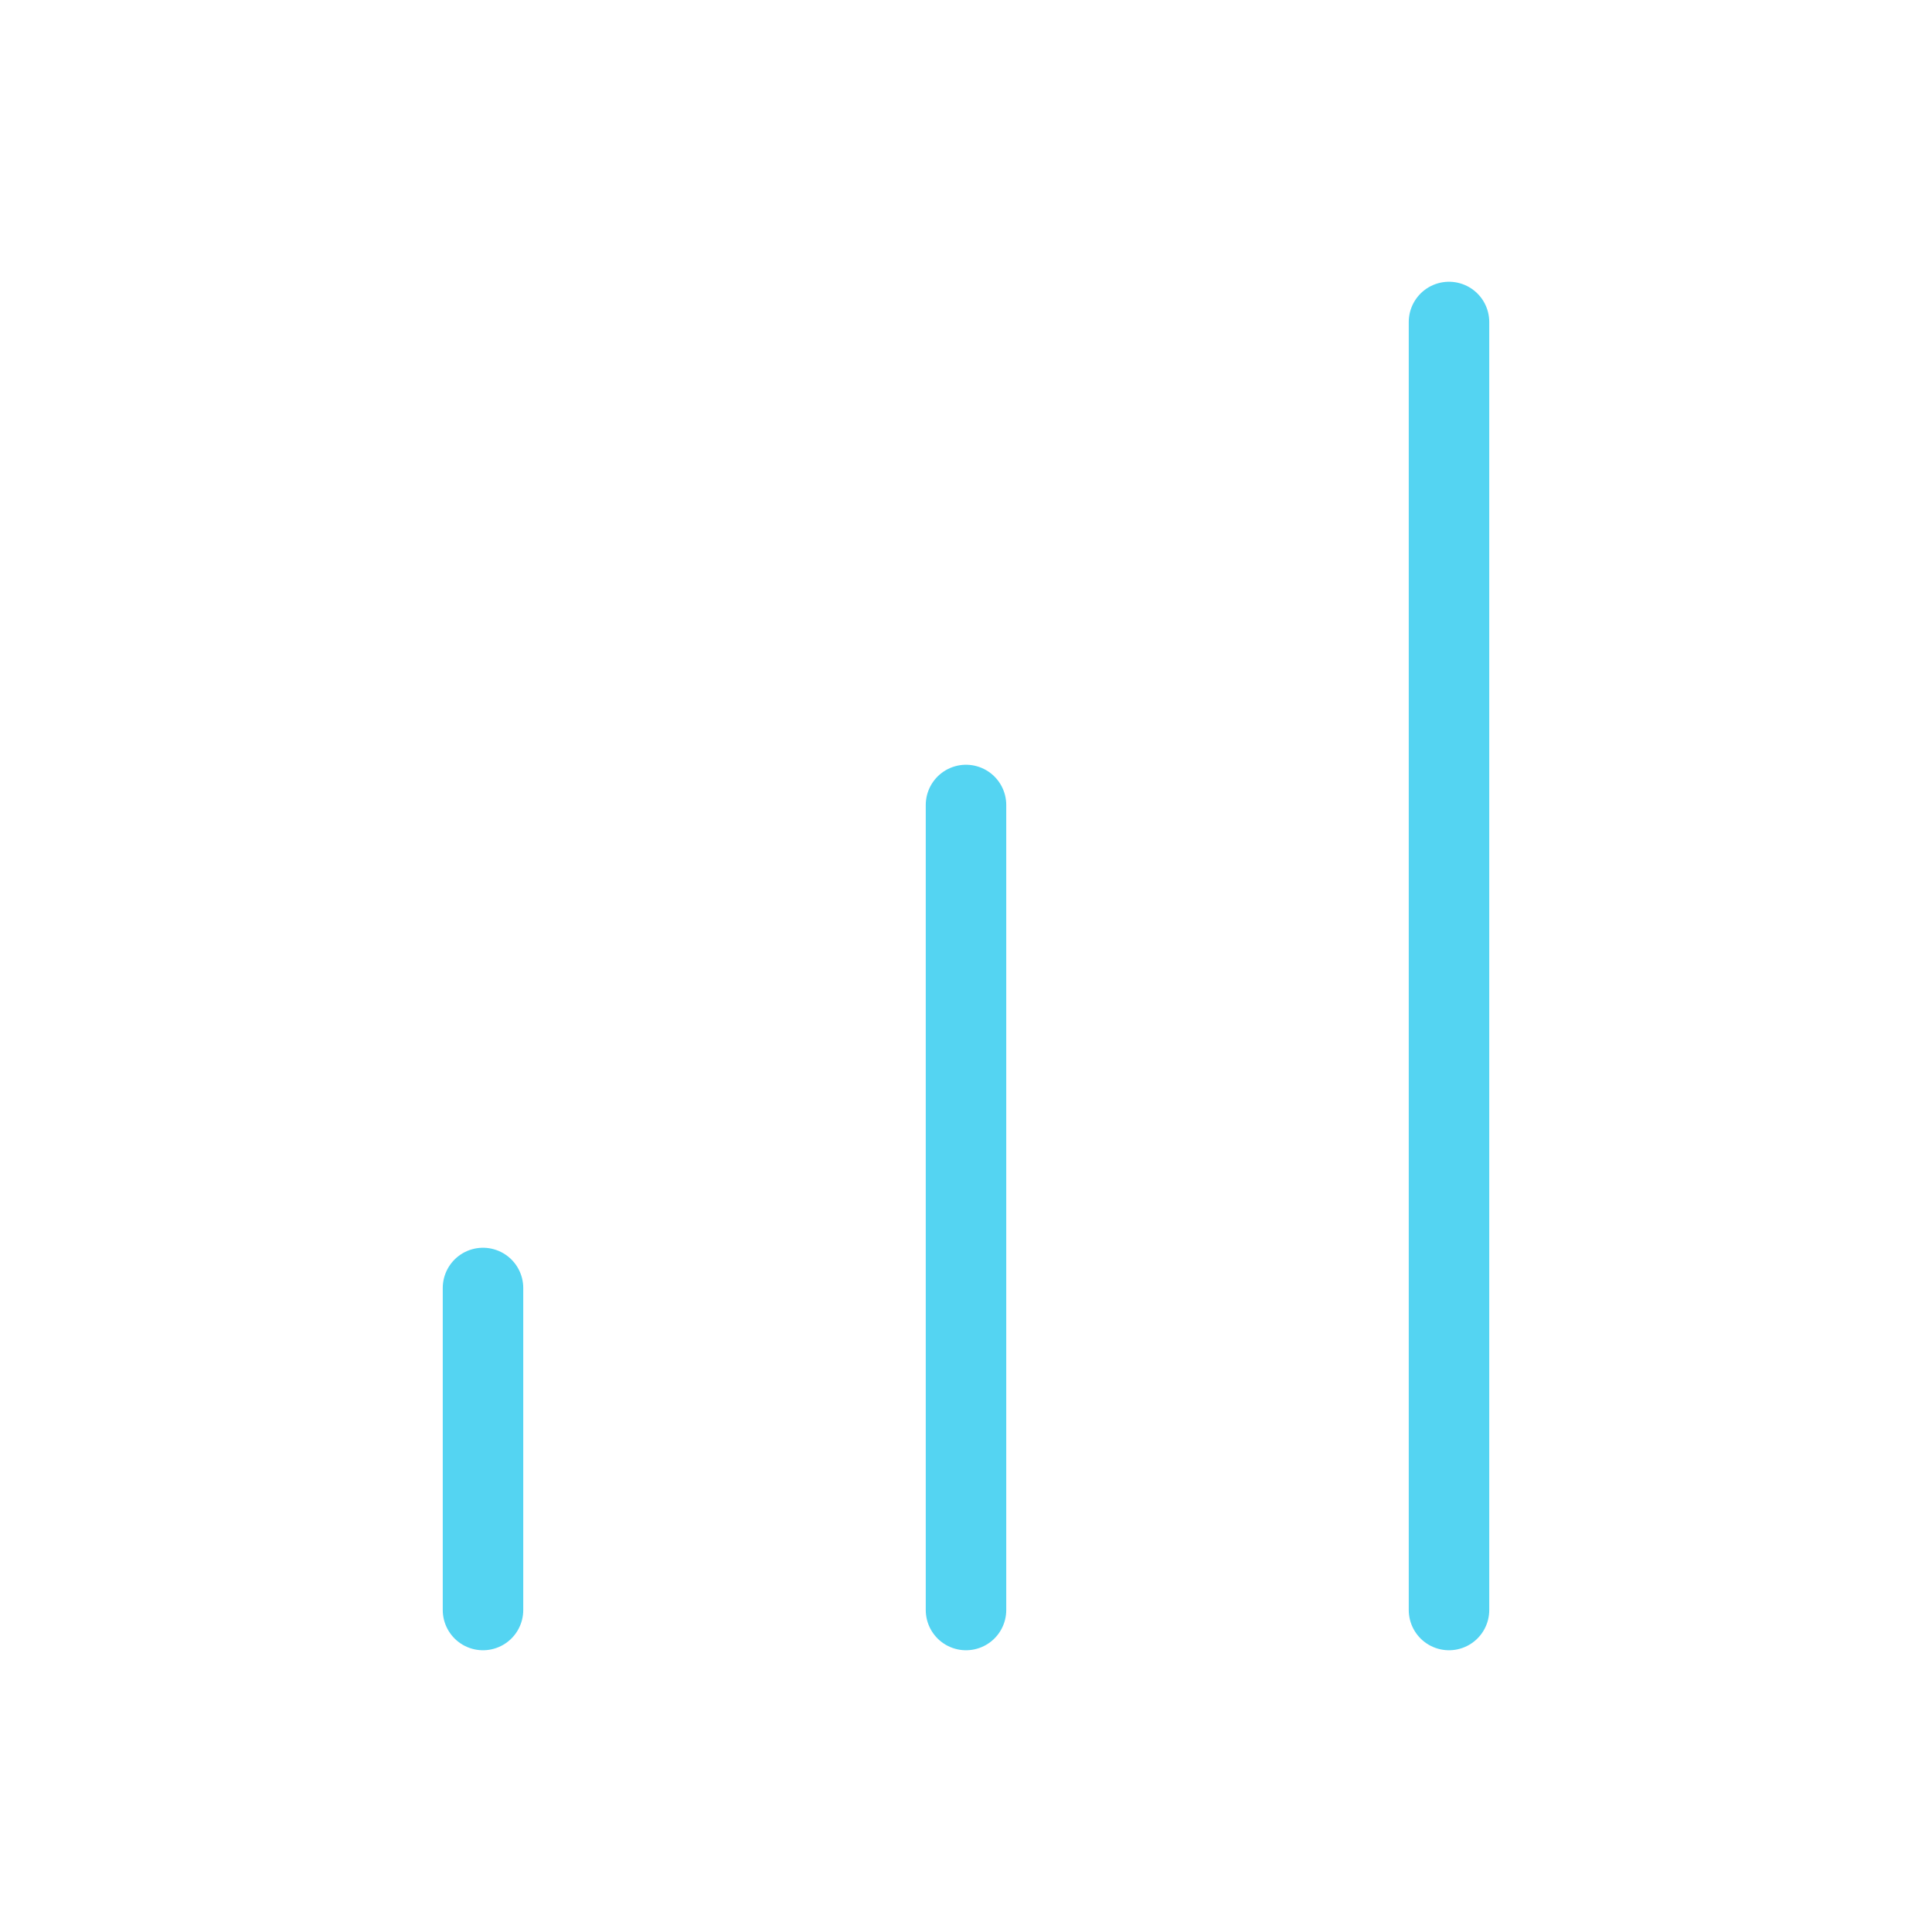
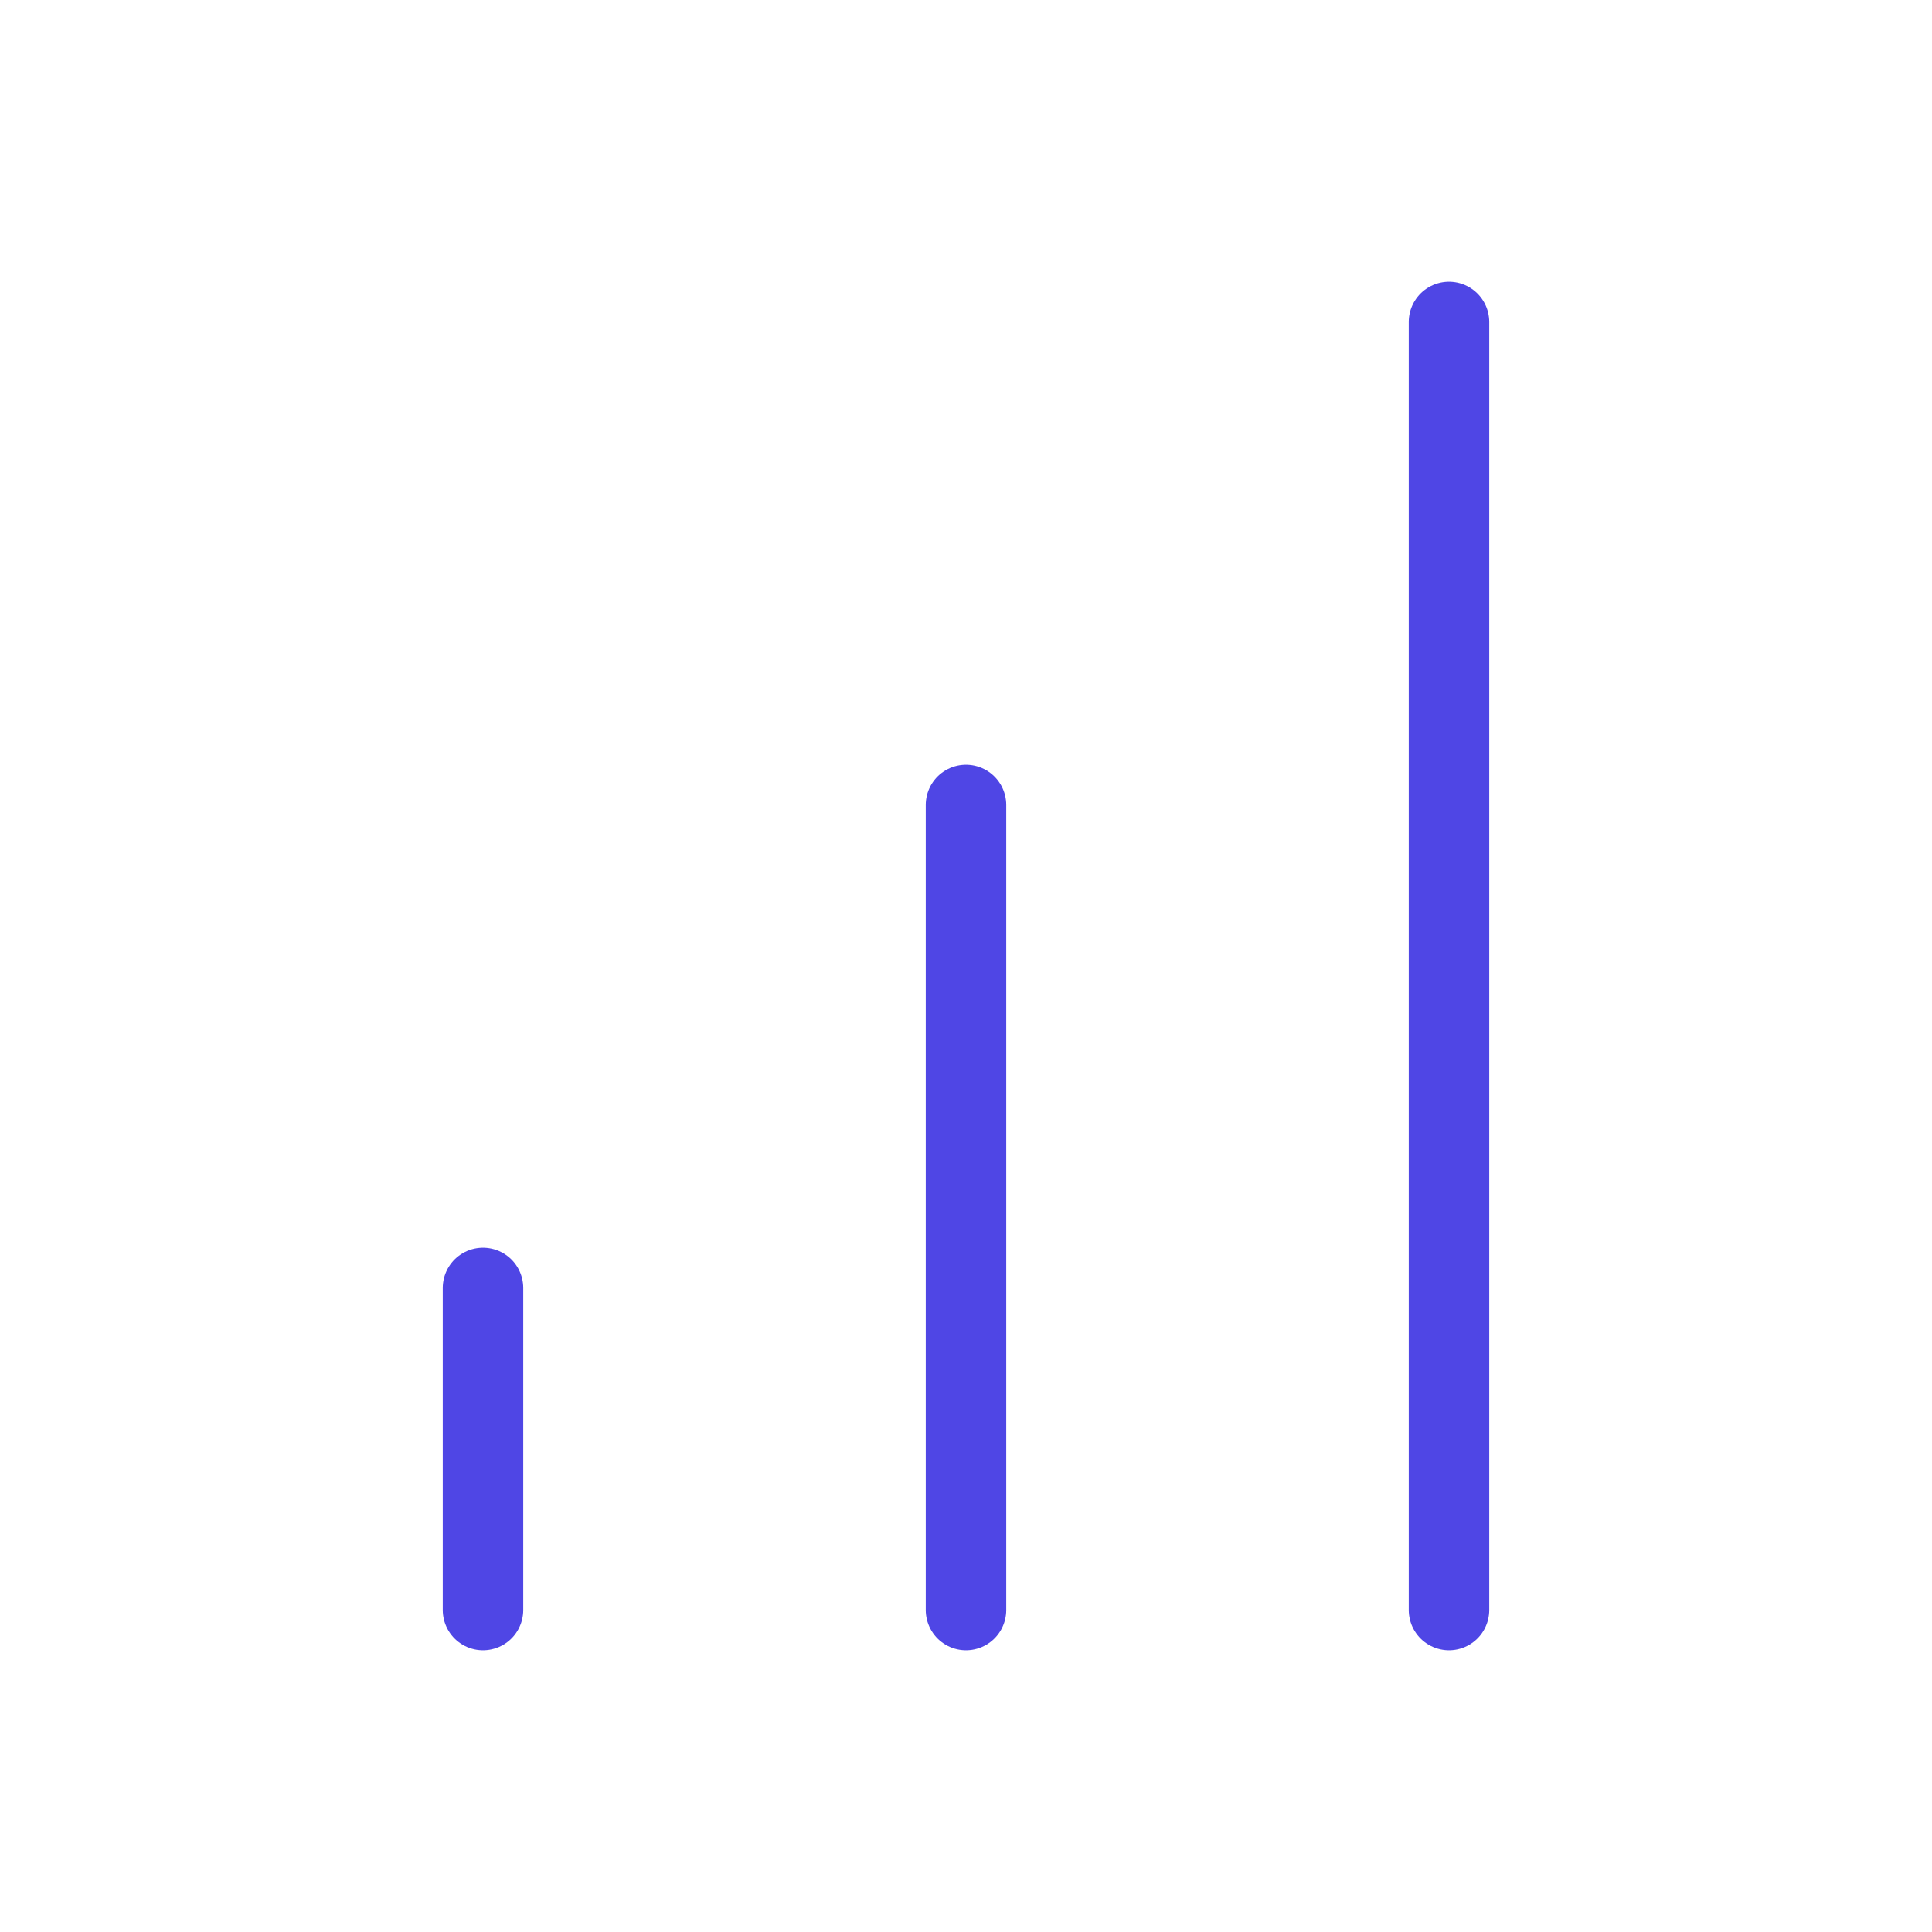
- <svg xmlns="http://www.w3.org/2000/svg" width="100" height="100" viewBox="0 0 24 24" fill="none" stroke="#54d4f2" stroke-width="1" stroke-linecap="round" stroke-linejoin="round">
+ <svg xmlns="http://www.w3.org/2000/svg" width="100" height="100" viewBox="0 0 24 24" fill="none" stroke="#4f46e5" stroke-width="1" stroke-linecap="round" stroke-linejoin="round">
  <line x1="12" y1="20" x2="12" y2="10" />
  <line x1="18" y1="20" x2="18" y2="4" />
  <line x1="6" y1="20" x2="6" y2="16" />
</svg>
